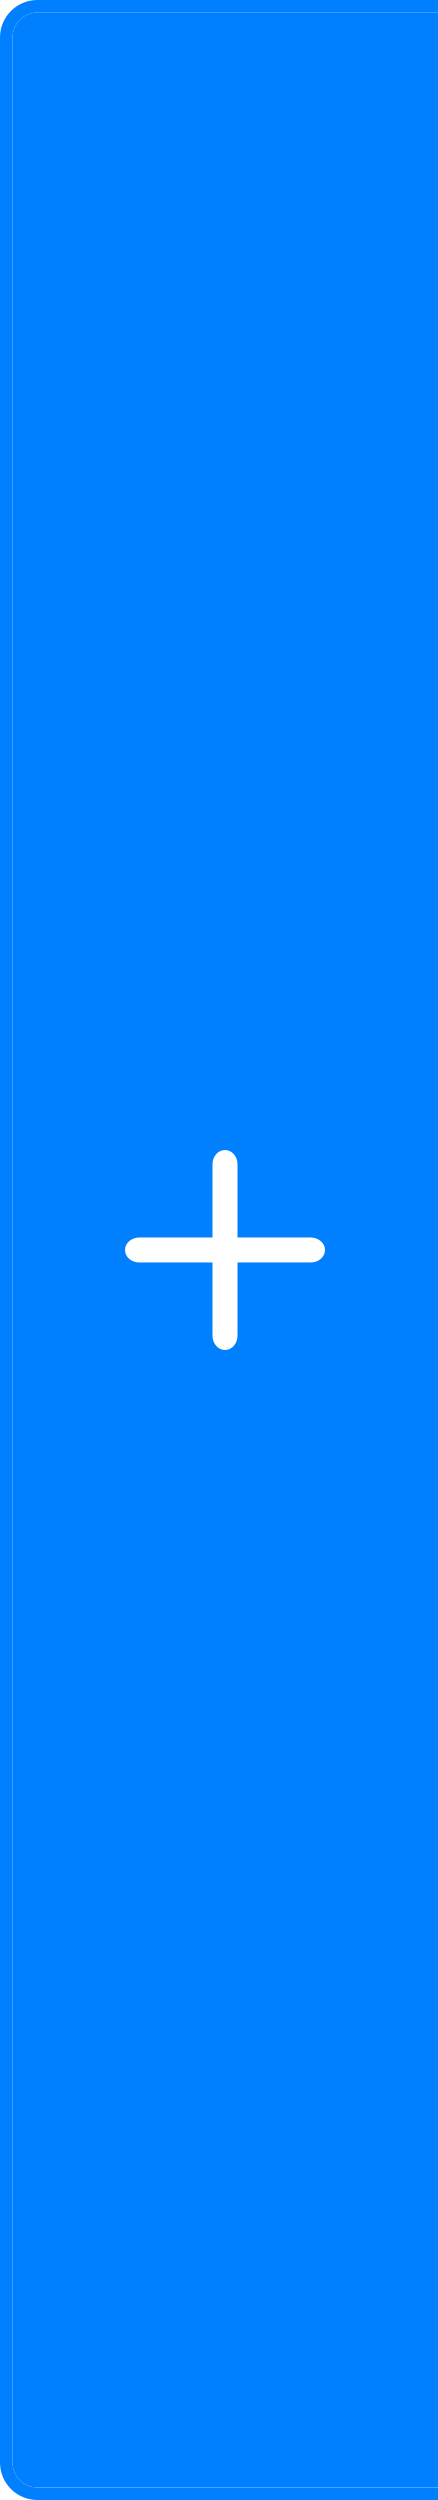
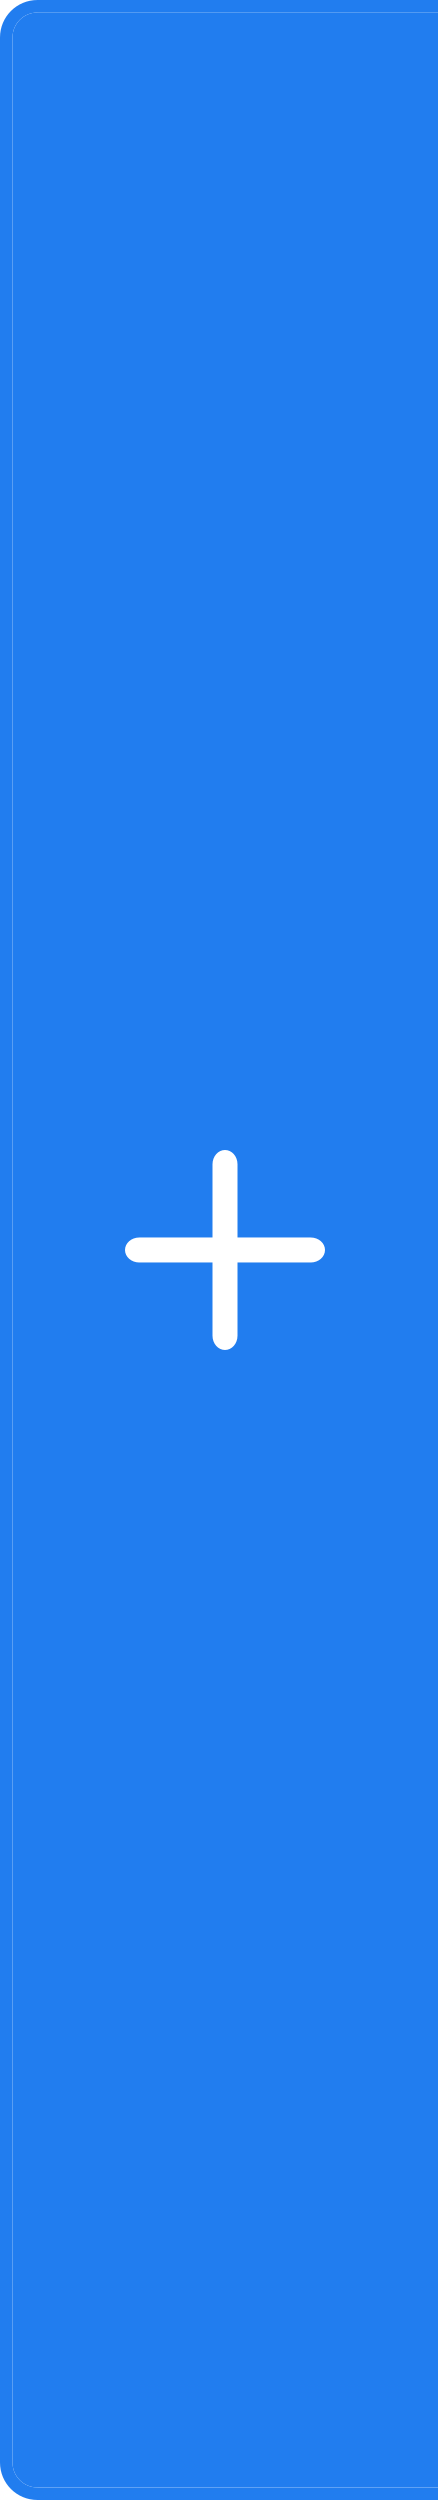
<svg xmlns="http://www.w3.org/2000/svg" xmlns:ns1="http://www.openswatchbook.org/uri/2009/osb" xmlns:xlink="http://www.w3.org/1999/xlink" width="35" height="200" id="svg2" version="1.1">
  <defs id="defs4">
    <linearGradient id="selected_fg_color" ns1:paint="solid">
      <stop style="stop-color:#ffffff;stop-opacity:1;" offset="0" id="stop4147" />
    </linearGradient>
    <linearGradient id="selected_bg_color" ns1:paint="solid">
-       <stop style="stop-color:#007fff;stop-opacity:1;" offset="0" id="stop4144" />
+       <stop style="stop-color:#217def;stop-opacity:1;" offset="0" id="stop4144" />
    </linearGradient>
    <linearGradient xlink:href="#selected_bg_color" id="linearGradient4146" x1="19.5" y1="853.362" x2="19.5" y2="1051.362" gradientUnits="userSpaceOnUse" />
    <linearGradient xlink:href="#selected_fg_color" id="linearGradient4149" x1="18" y1="944.362" x2="18" y2="960.362" gradientUnits="userSpaceOnUse" />
  </defs>
  <g id="layer1" transform="translate(0,-852.3622)">
    <path style="opacity:1;fill:url(#selected_bg_color);fill-opacity:1;stroke:none;stroke-width:0;stroke-linecap:butt;stroke-linejoin:miter;stroke-miterlimit:4;stroke-opacity:1;stroke-dasharray:none;stroke-dashoffset:0" d="M 3 0 C 1.338 0 0 1.338 0 3 L 0 197 C 0 198.662 1.338 200 3 200 L 36 200 C 37.662 200 39 198.662 39 197 L 39 3 C 39 1.338 37.662 0 36 0 L 3 0 z M 3 1 L 36 1 C 37.108 1 38 1.892 38 3 L 38 197 C 38 198.108 37.108 199 36 199 L 3 199 C 1.892 199 1 198.108 1 197 L 1 3 C 1 1.892 1.892 1 3 1 z " transform="translate(0,852.3622)" id="rect3810" />
    <g transform="translate(0,-0.9999969)" id="g3917-7" style="fill:#000000;fill-opacity:1;opacity:0.5" />
    <rect rx="2" style="opacity:1;fill:url(#linearGradient4146);fill-opacity:1;stroke:#102b68;stroke-width:0;stroke-linecap:butt;stroke-linejoin:miter;stroke-miterlimit:4;stroke-dasharray:none;stroke-dashoffset:0;stroke-opacity:1" id="rect3812" width="37" height="198" x="1" y="853.362" ry="2" />
    <g id="g3917" style="fill:url(#linearGradient4149);fill-opacity:1">
      <rect ry="1.143" y="944.362" x="17" height="16" width="2" id="rect3897" style="opacity:1;fill:url(#linearGradient4149);fill-opacity:1;stroke:#102b68;stroke-width:0;stroke-linecap:butt;stroke-linejoin:miter;stroke-miterlimit:4;stroke-opacity:1;stroke-dasharray:none;stroke-dashoffset:0" />
      <rect transform="matrix(0,1,-1,0,0,0)" ry="1.143" y="-26" x="951.362" height="16" width="2" id="rect3897-6" style="opacity:1;fill:url(#linearGradient4149);fill-opacity:1;stroke:#102b68;stroke-width:0;stroke-linecap:butt;stroke-linejoin:miter;stroke-miterlimit:4;stroke-opacity:1;stroke-dasharray:none;stroke-dashoffset:0" />
    </g>
  </g>
</svg>
